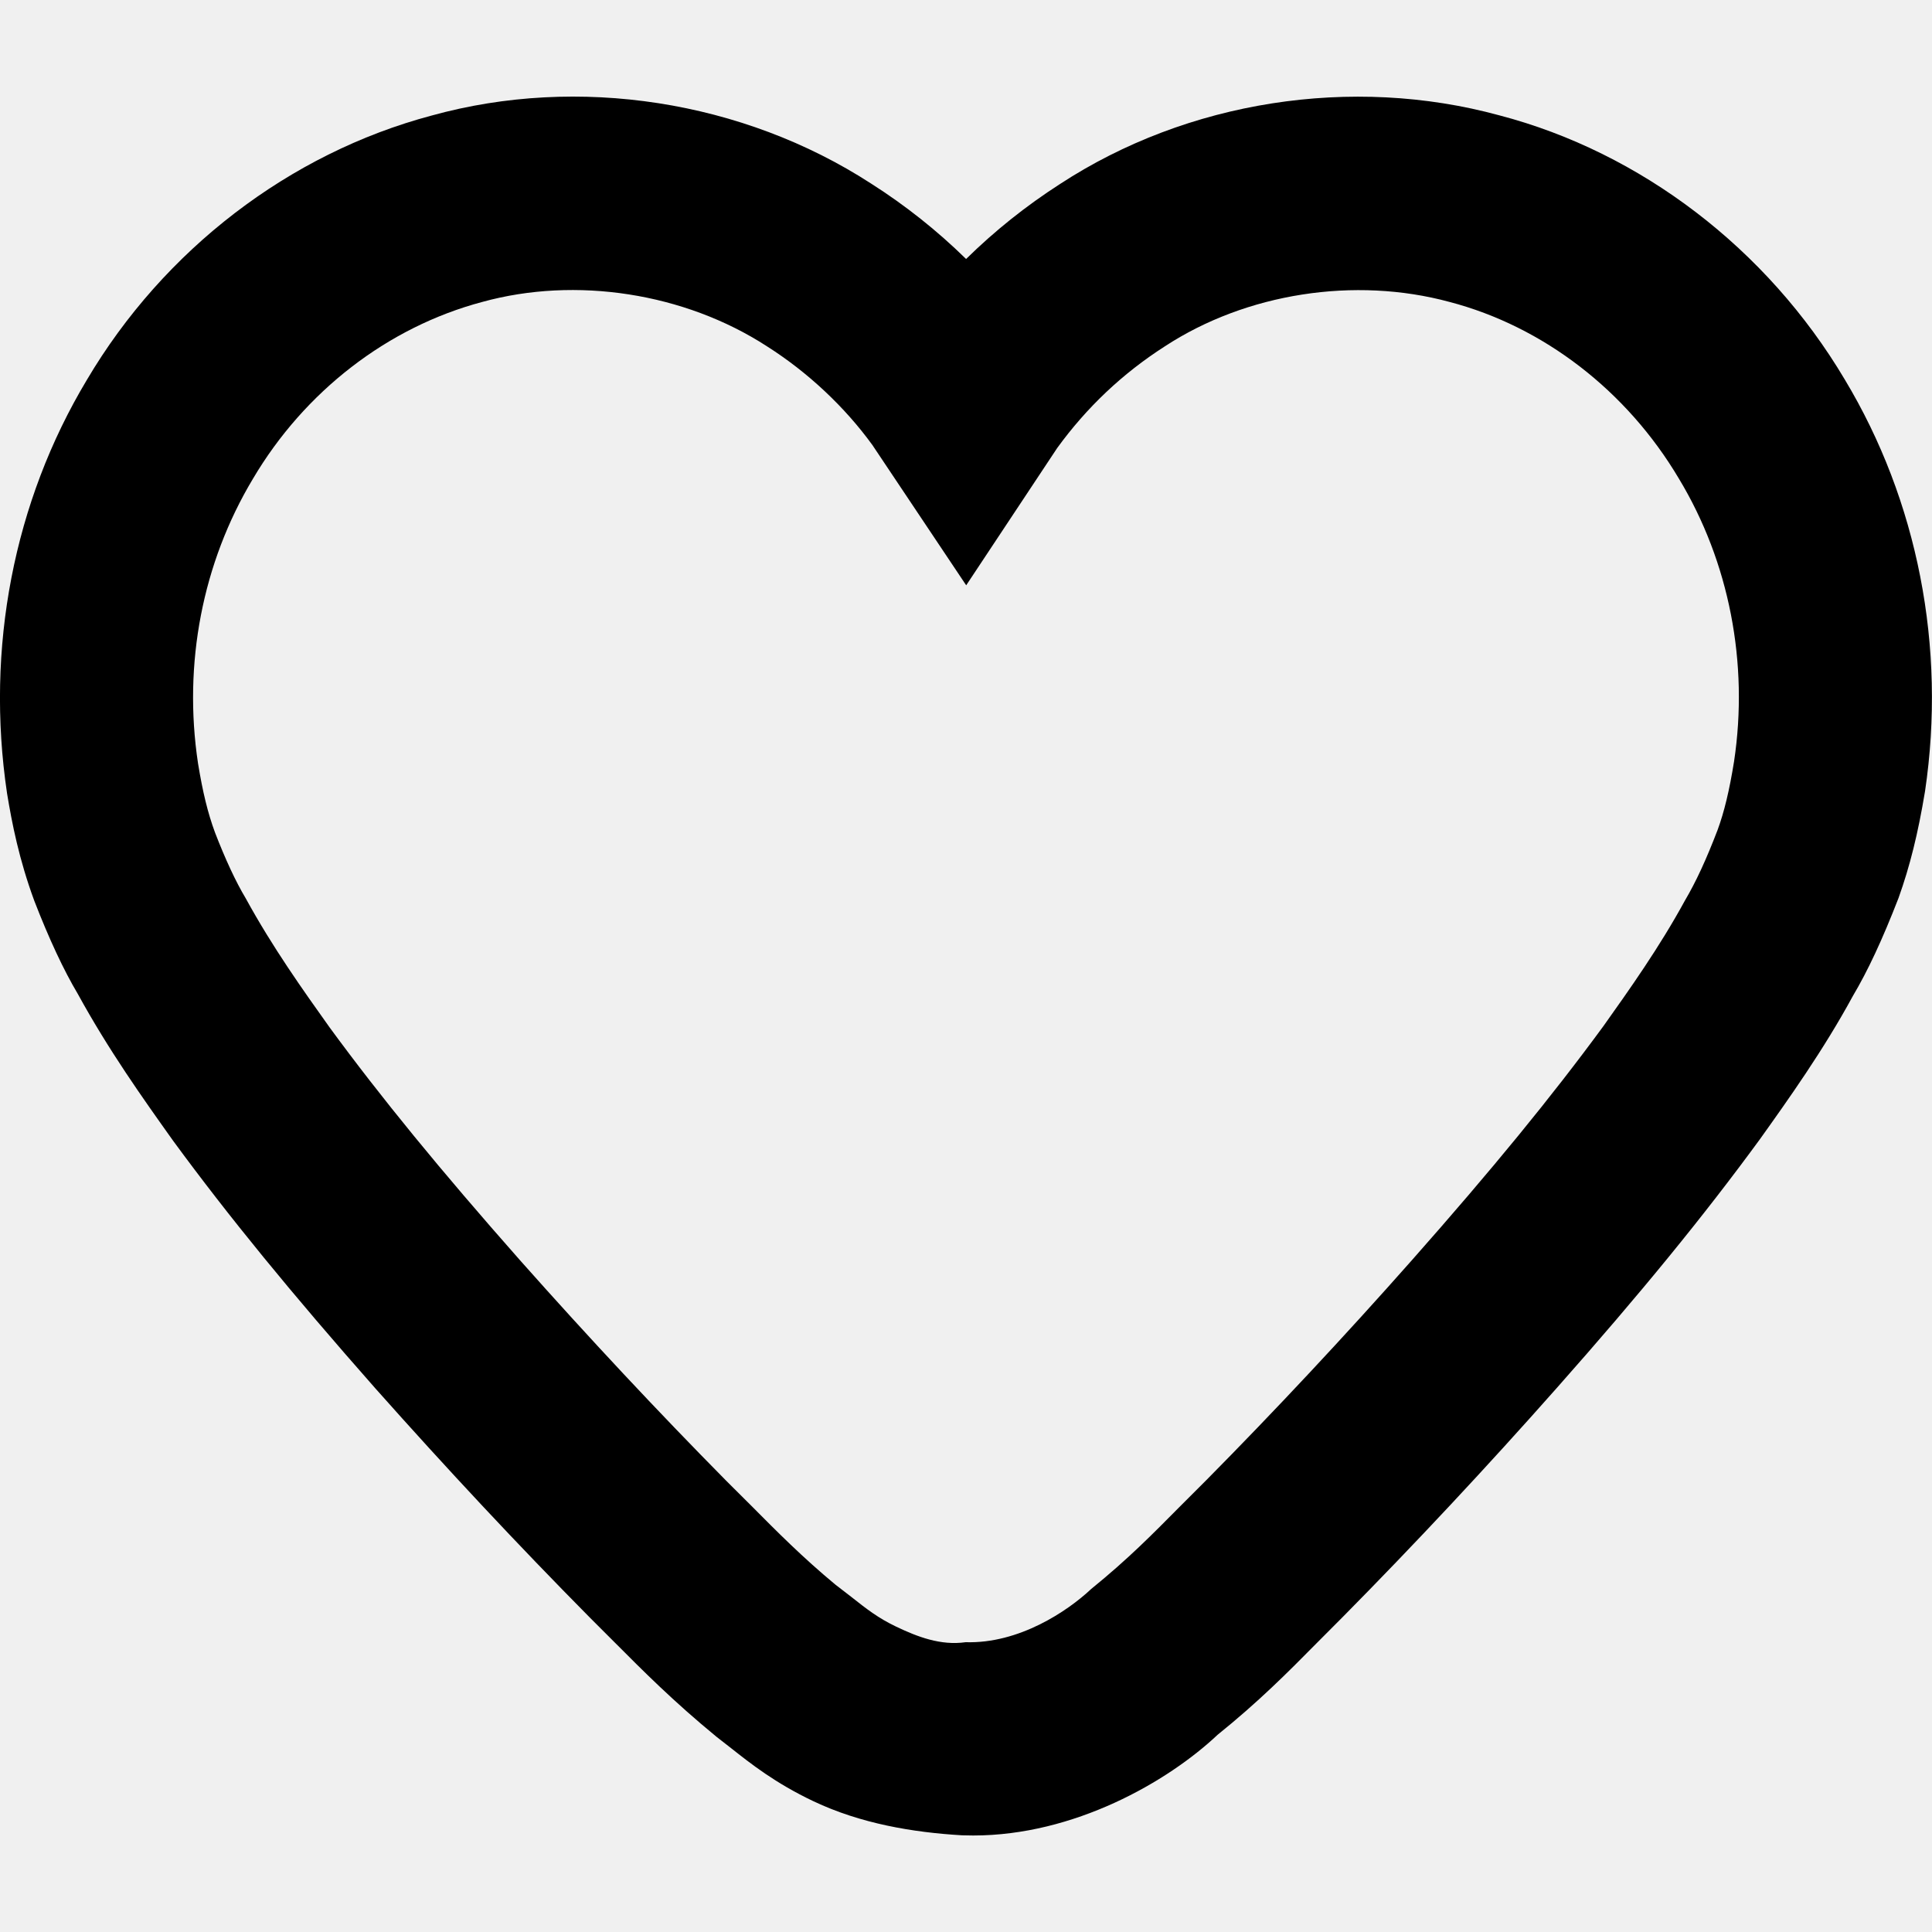
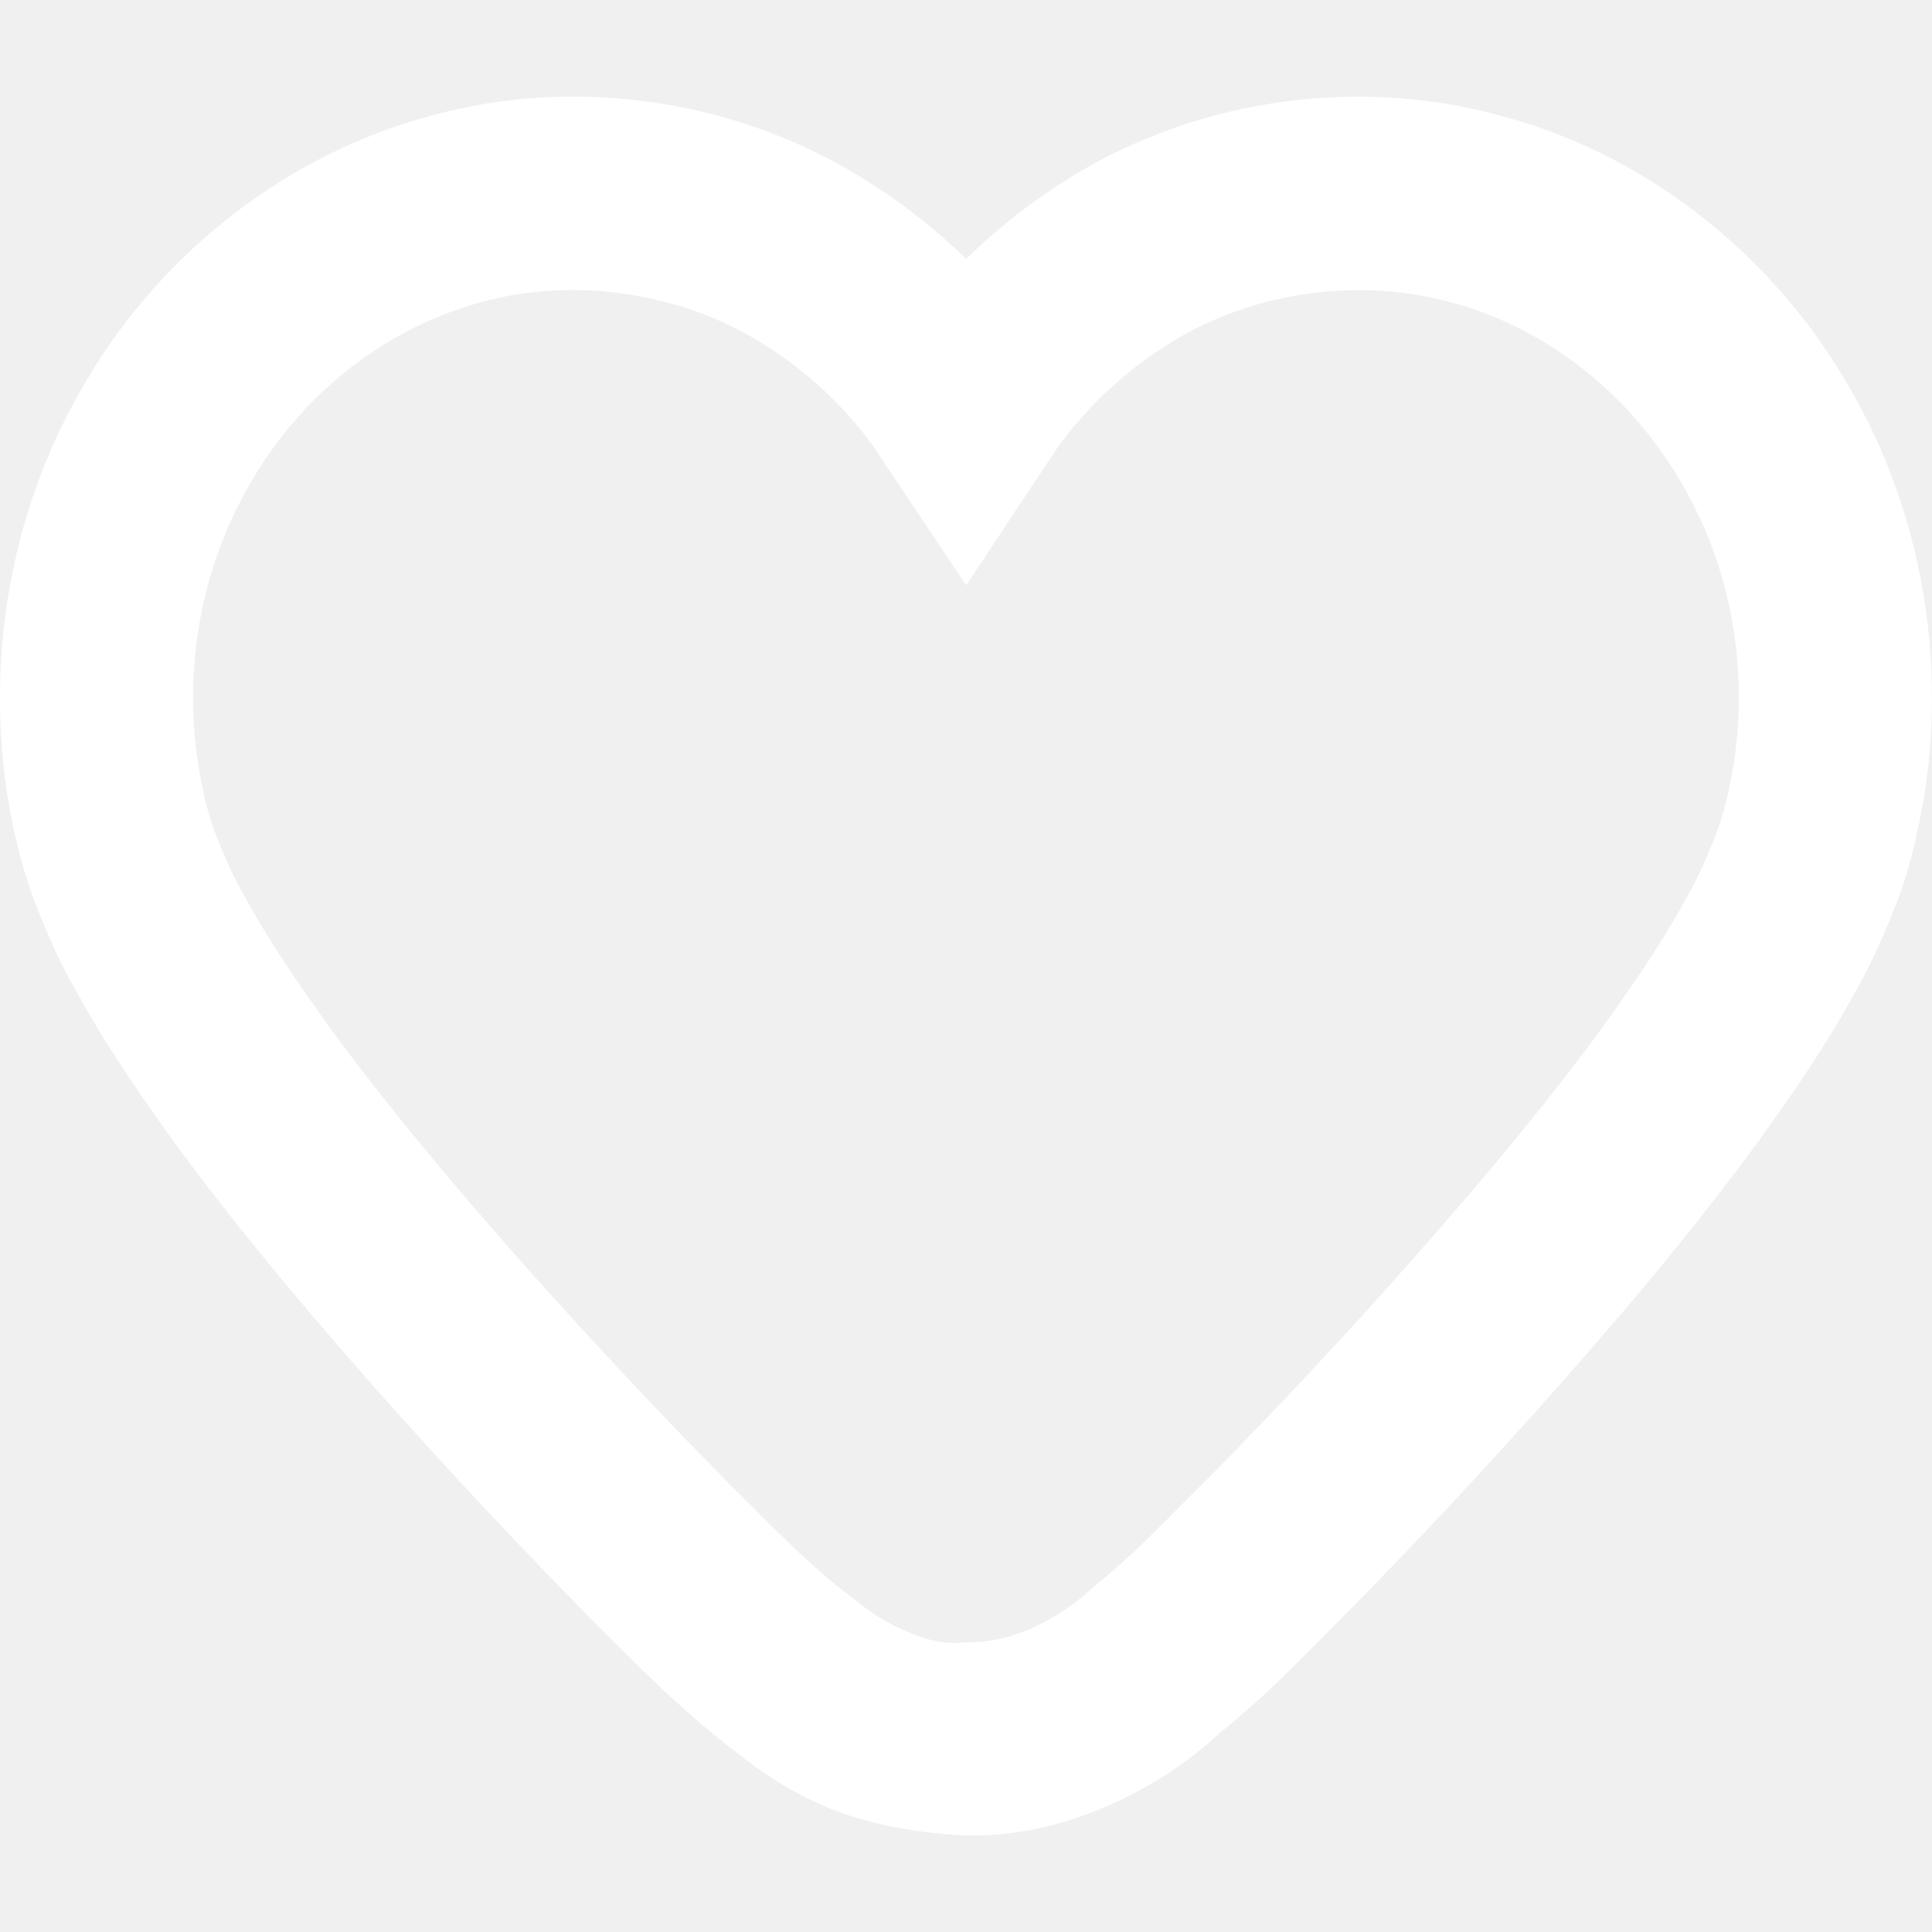
<svg xmlns="http://www.w3.org/2000/svg" id="heart" viewBox="0 0 20 20">
-   <path d="M9.996 17C10.547 17.017 11.049 16.681 11.296 16.449C11.684 16.134 11.935 15.877 12.204 15.606L12.489 15.321C13.201 14.601 13.921 13.831 14.618 13.043C15.447 12.105 16.058 11.359 16.598 10.623C16.866 10.246 17.178 9.807 17.442 9.323C17.558 9.126 17.663 8.898 17.78 8.593C17.849 8.405 17.902 8.186 17.951 7.882C18.104 6.863 17.901 5.818 17.38 4.955C16.84 4.044 15.976 3.38 15.007 3.126C14.024 2.859 12.9 3.035 12.059 3.585C11.62 3.866 11.248 4.219 10.944 4.638L10.002 6.059L9.031 4.607C8.746 4.214 8.364 3.854 7.938 3.584C7.086 3.032 5.961 2.858 4.991 3.126C4.014 3.386 3.152 4.052 2.618 4.957C2.096 5.827 1.894 6.871 2.05 7.903C2.099 8.201 2.15 8.413 2.226 8.619C2.331 8.891 2.439 9.125 2.544 9.3C2.822 9.808 3.136 10.248 3.413 10.637C3.943 11.36 4.554 12.107 5.384 13.047C6.105 13.859 6.805 14.607 7.52 15.331L7.777 15.587C8.044 15.856 8.308 16.122 8.648 16.404L8.81 16.529C8.972 16.657 9.089 16.749 9.277 16.839C9.497 16.944 9.738 17.037 9.996 17ZM10.075 19.001C10.037 19.001 9.998 19 9.96 18.999C9.449 18.969 8.909 18.878 8.42 18.646C8.024 18.458 7.771 18.257 7.567 18.096L7.417 17.979C6.969 17.611 6.659 17.299 6.359 16.998L6.107 16.746C5.357 15.988 4.634 15.214 3.887 14.374C3.013 13.383 2.367 12.593 1.792 11.809C1.475 11.364 1.125 10.872 0.806 10.29C0.659 10.043 0.507 9.718 0.355 9.325C0.197 8.896 0.124 8.523 0.073 8.213C-0.151 6.709 0.142 5.194 0.899 3.933C1.694 2.587 2.997 1.587 4.469 1.196C5.985 0.776 7.69 1.04 9.017 1.9C9.371 2.125 9.7 2.386 10.001 2.681C10.299 2.388 10.623 2.13 10.973 1.905C12.29 1.044 13.993 0.777 15.521 1.194C16.985 1.577 18.293 2.575 19.096 3.927C19.852 5.183 20.149 6.698 19.928 8.19C19.855 8.631 19.771 8.967 19.654 9.295C19.485 9.73 19.337 10.047 19.18 10.312C18.877 10.87 18.512 11.382 18.218 11.794C17.634 12.592 16.988 13.383 16.116 14.368C15.393 15.185 14.649 15.981 13.902 16.737L13.627 17.013C13.332 17.312 13.025 17.62 12.605 17.958C12.085 18.448 11.117 19.001 10.075 19.001Z" />
+   <path fill="#ffffff" d="M9.996 17C10.547 17.017 11.049 16.681 11.296 16.449C11.684 16.134 11.935 15.877 12.204 15.606L12.489 15.321C13.201 14.601 13.921 13.831 14.618 13.043C15.447 12.105 16.058 11.359 16.598 10.623C16.866 10.246 17.178 9.807 17.442 9.323C17.558 9.126 17.663 8.898 17.78 8.593C17.849 8.405 17.902 8.186 17.951 7.882C18.104 6.863 17.901 5.818 17.38 4.955C16.84 4.044 15.976 3.38 15.007 3.126C14.024 2.859 12.9 3.035 12.059 3.585C11.62 3.866 11.248 4.219 10.944 4.638L10.002 6.059L9.031 4.607C8.746 4.214 8.364 3.854 7.938 3.584C7.086 3.032 5.961 2.858 4.991 3.126C4.014 3.386 3.152 4.052 2.618 4.957C2.096 5.827 1.894 6.871 2.05 7.903C2.099 8.201 2.15 8.413 2.226 8.619C2.331 8.891 2.439 9.125 2.544 9.3C2.822 9.808 3.136 10.248 3.413 10.637C3.943 11.36 4.554 12.107 5.384 13.047C6.105 13.859 6.805 14.607 7.52 15.331L7.777 15.587C8.044 15.856 8.308 16.122 8.648 16.404L8.81 16.529C8.972 16.657 9.089 16.749 9.277 16.839C9.497 16.944 9.738 17.037 9.996 17ZM10.075 19.001C10.037 19.001 9.998 19 9.96 18.999C9.449 18.969 8.909 18.878 8.42 18.646C8.024 18.458 7.771 18.257 7.567 18.096L7.417 17.979C6.969 17.611 6.659 17.299 6.359 16.998L6.107 16.746C5.357 15.988 4.634 15.214 3.887 14.374C3.013 13.383 2.367 12.593 1.792 11.809C1.475 11.364 1.125 10.872 0.806 10.29C0.659 10.043 0.507 9.718 0.355 9.325C0.197 8.896 0.124 8.523 0.073 8.213C-0.151 6.709 0.142 5.194 0.899 3.933C1.694 2.587 2.997 1.587 4.469 1.196C5.985 0.776 7.69 1.04 9.017 1.9C9.371 2.125 9.7 2.386 10.001 2.681C10.299 2.388 10.623 2.13 10.973 1.905C12.29 1.044 13.993 0.777 15.521 1.194C16.985 1.577 18.293 2.575 19.096 3.927C19.852 5.183 20.149 6.698 19.928 8.19C19.855 8.631 19.771 8.967 19.654 9.295C19.485 9.73 19.337 10.047 19.18 10.312C18.877 10.87 18.512 11.382 18.218 11.794C17.634 12.592 16.988 13.383 16.116 14.368C15.393 15.185 14.649 15.981 13.902 16.737L13.627 17.013C13.332 17.312 13.025 17.62 12.605 17.958C12.085 18.448 11.117 19.001 10.075 19.001Z" />
</svg>
